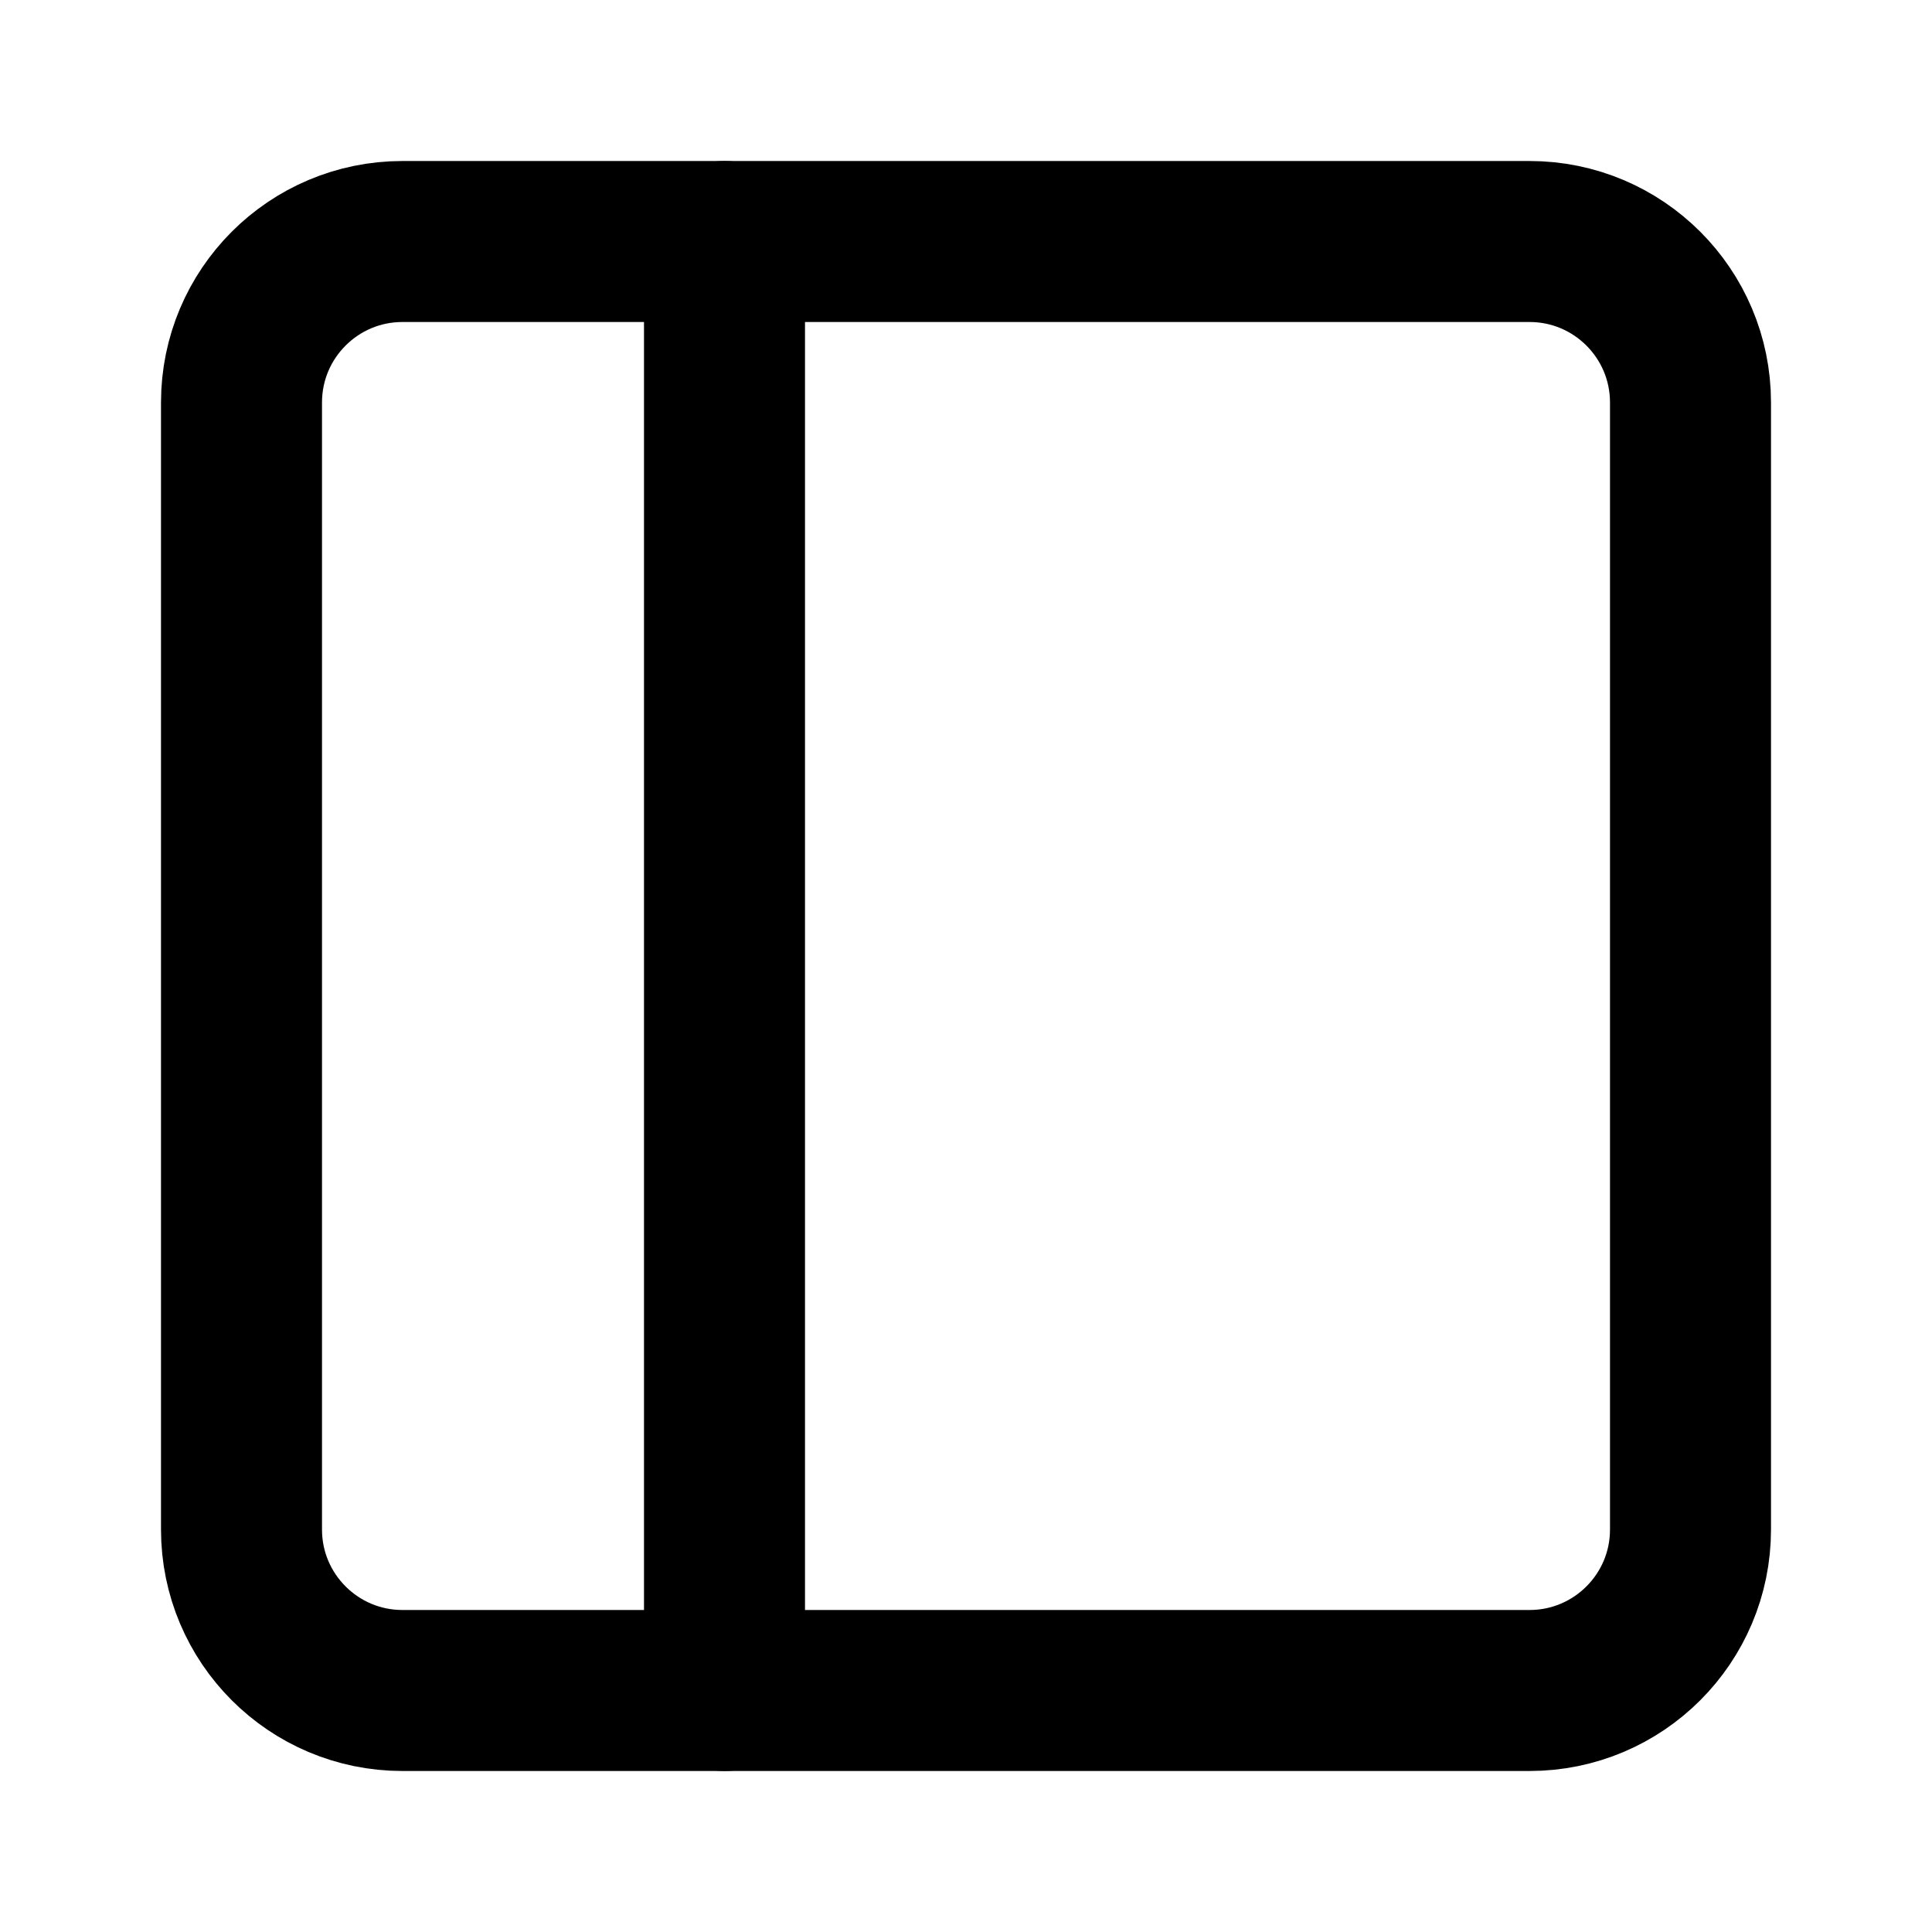
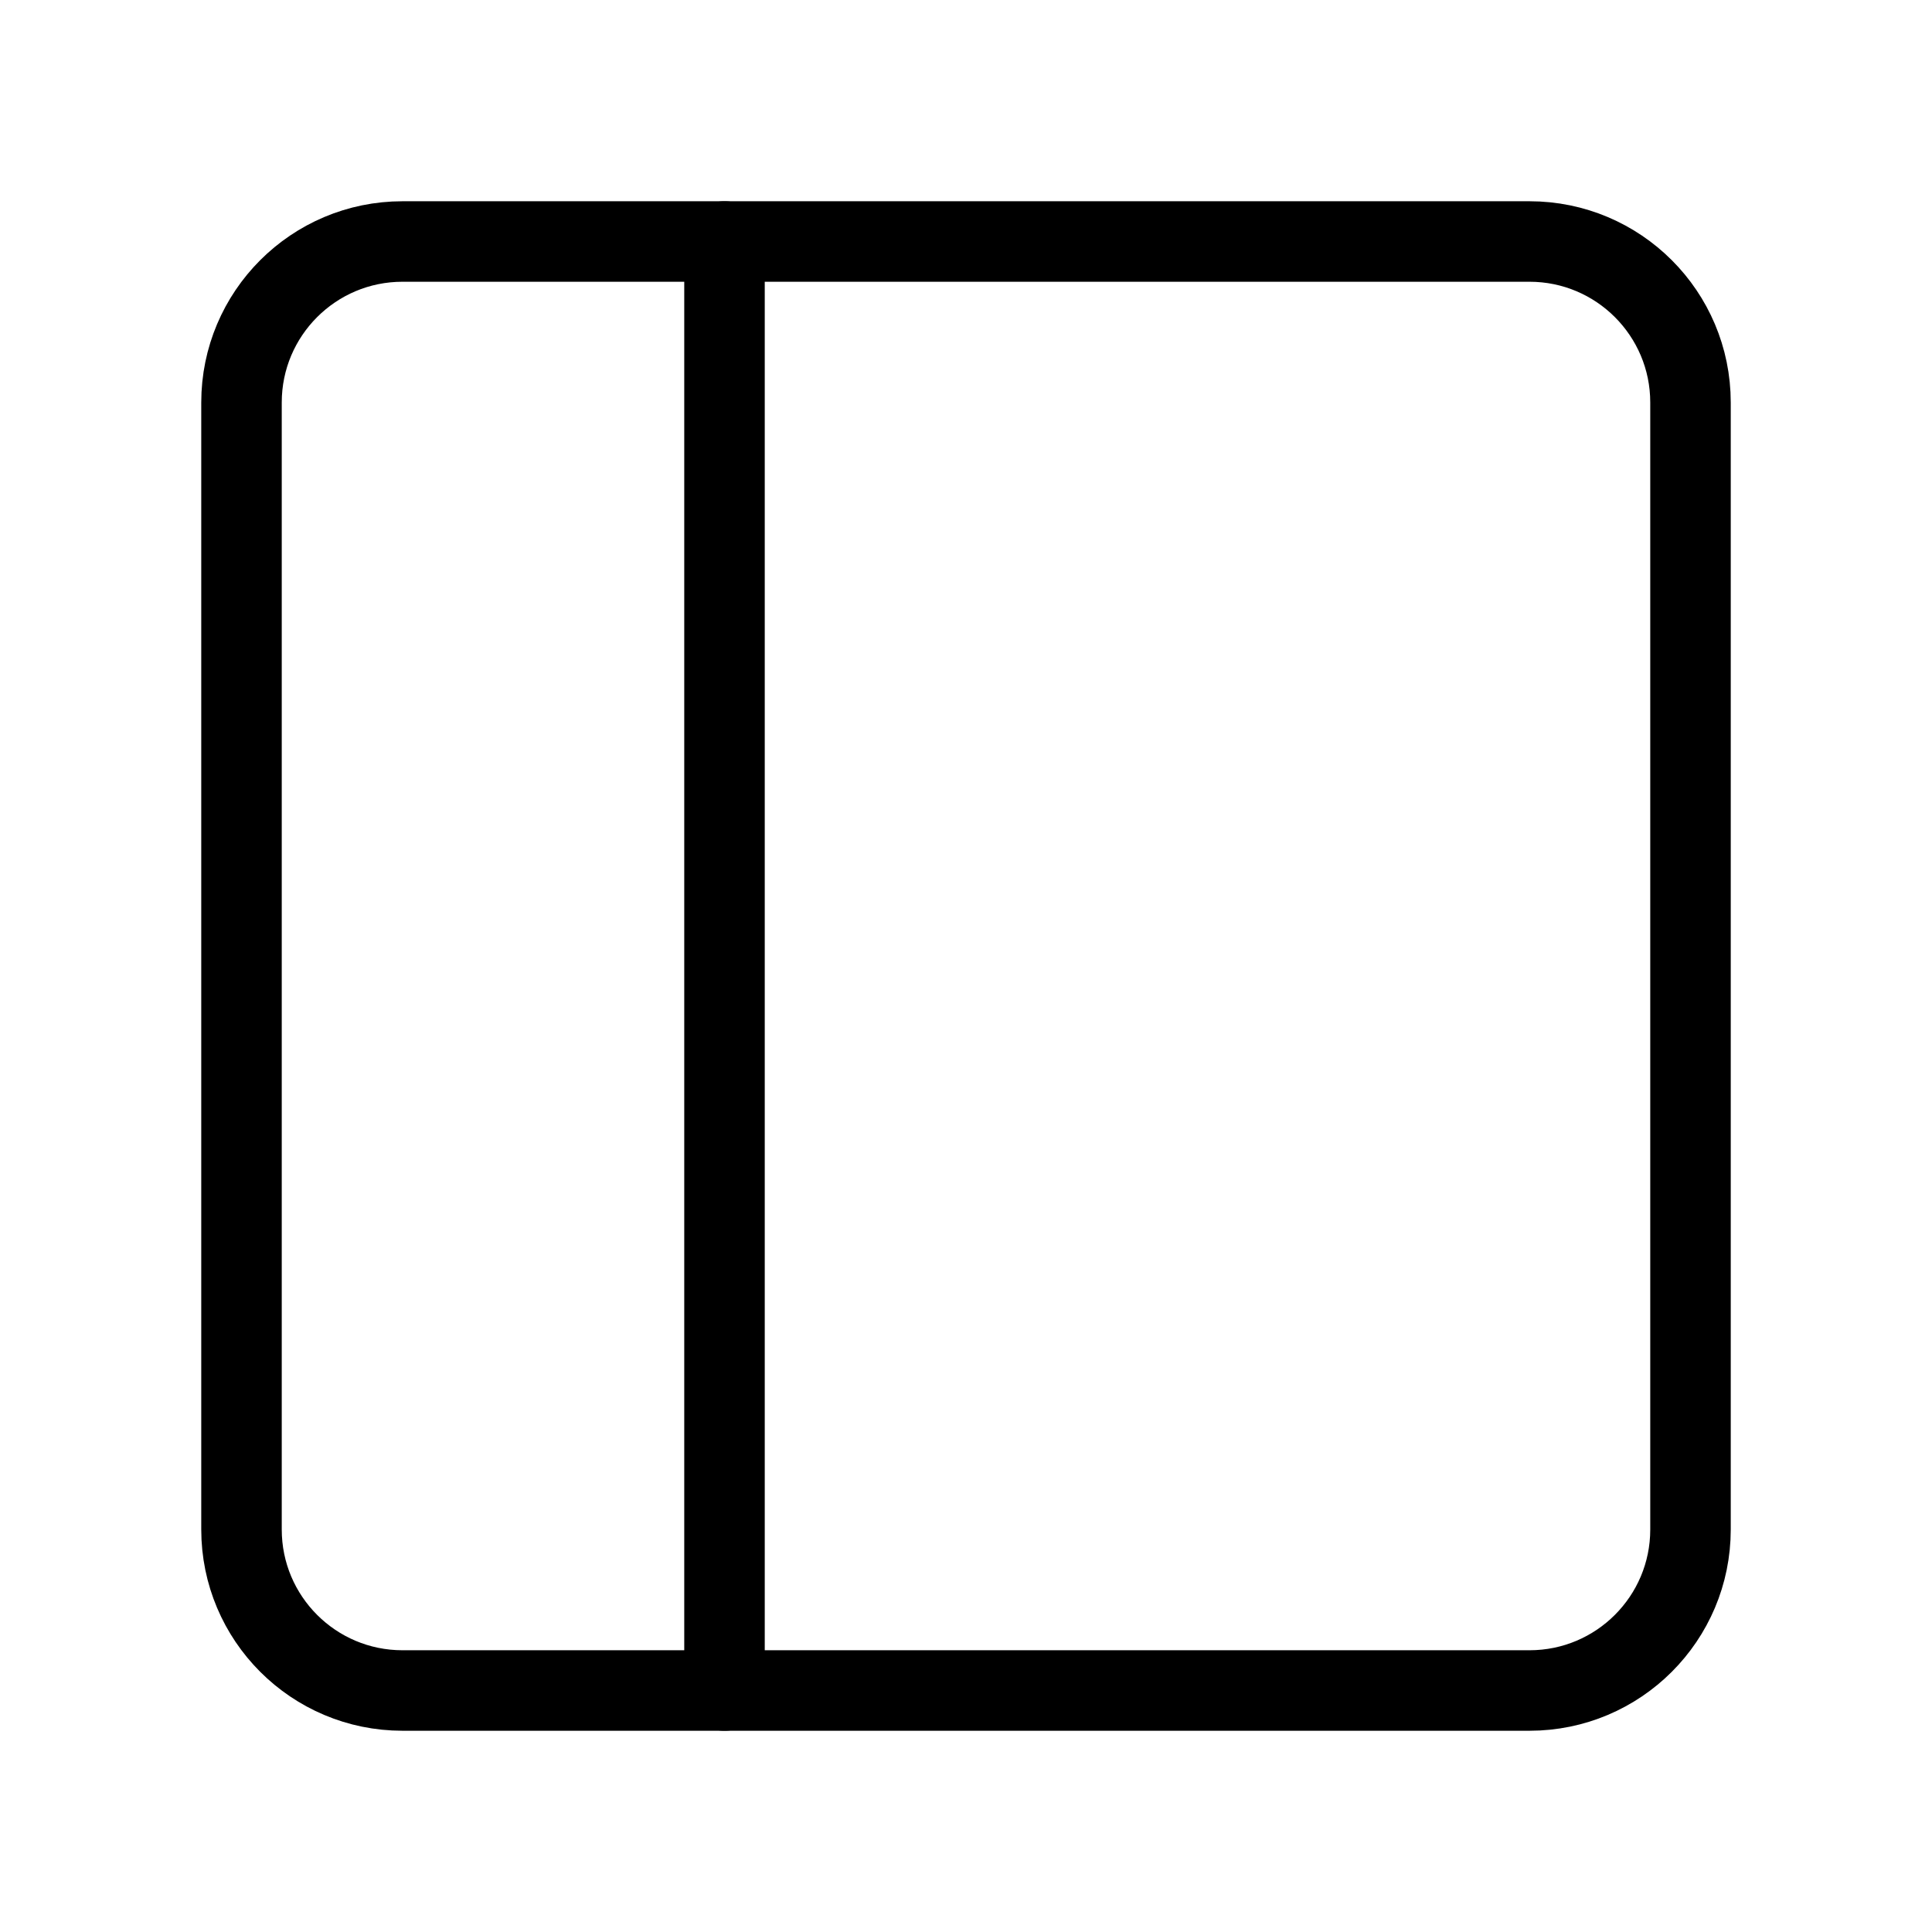
- <svg xmlns="http://www.w3.org/2000/svg" width="24" height="24" viewBox="0 0 24 24" fill="none" stroke="currentColor" stroke-width="2" stroke-linecap="round" stroke-linejoin="round">
+ <svg xmlns="http://www.w3.org/2000/svg" width="24" height="24" viewBox="0 0 24 24" fill="none" stroke="currentColor" stroke-width="1" stroke-linecap="round" stroke-linejoin="round">
  <rect x="3" y="3" width="18" height="18" rx="2" ry="2" />
  <line x1="9" y1="3" x2="9" y2="21" />
</svg>
